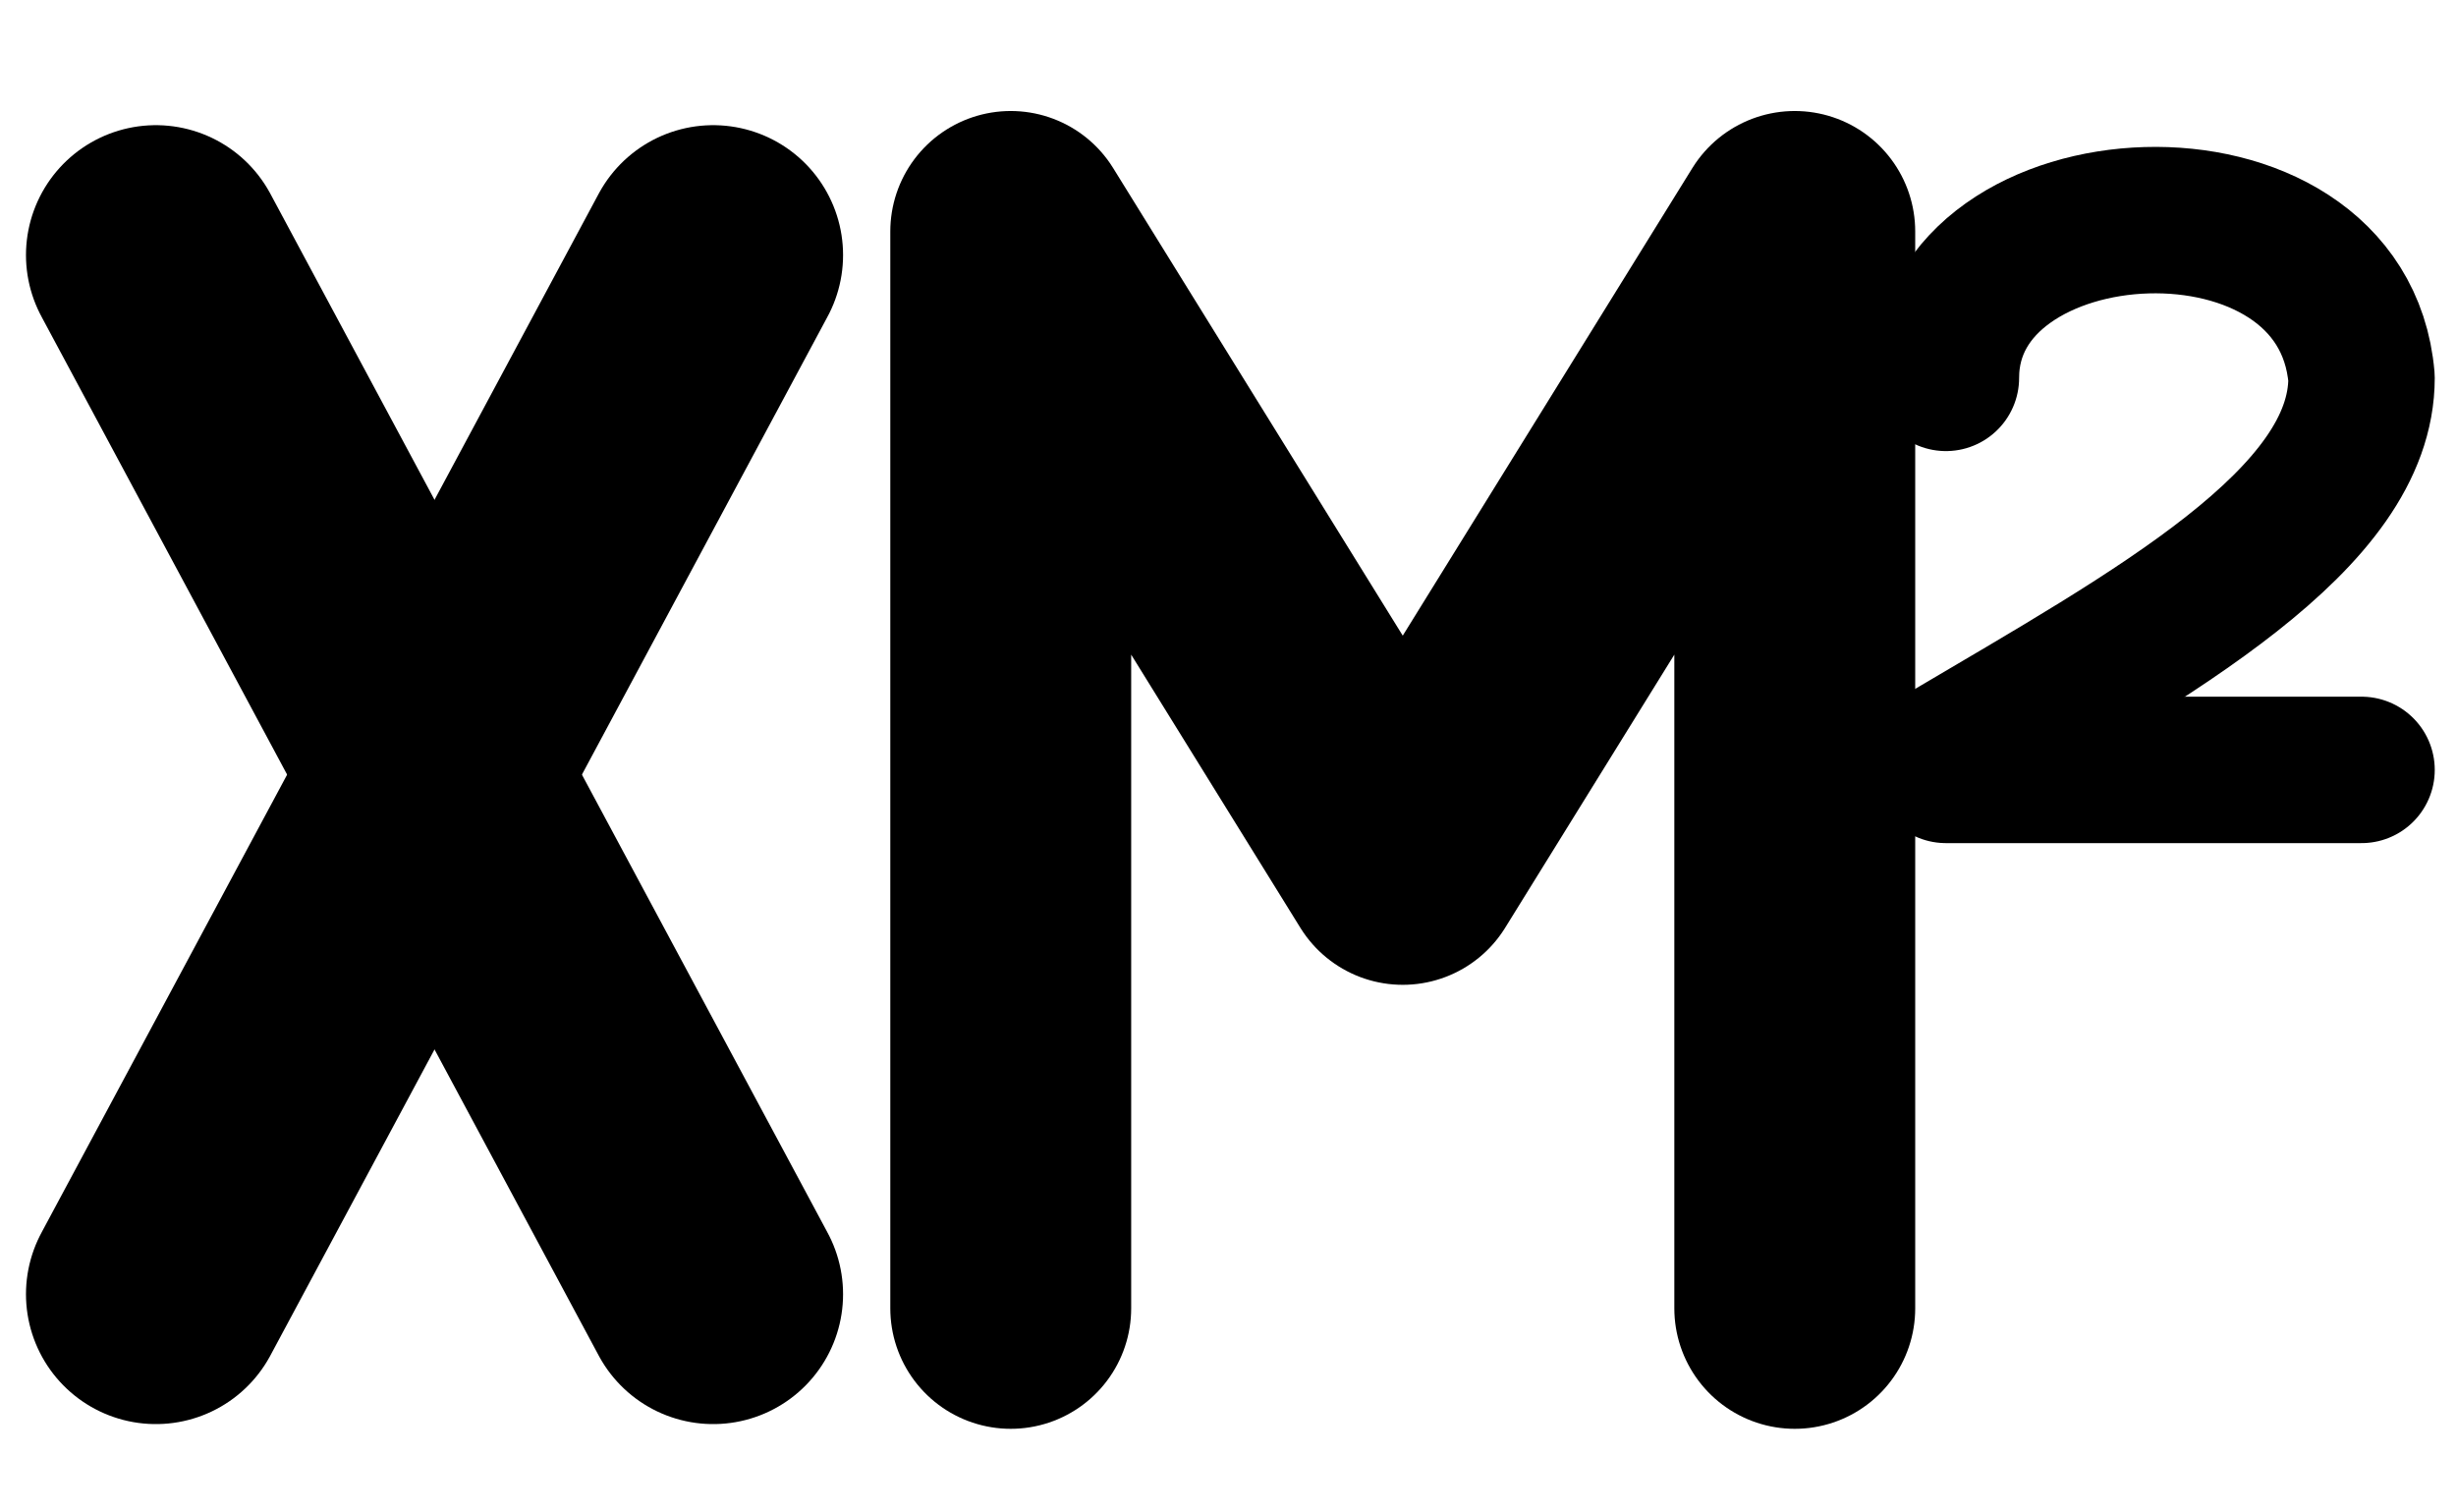
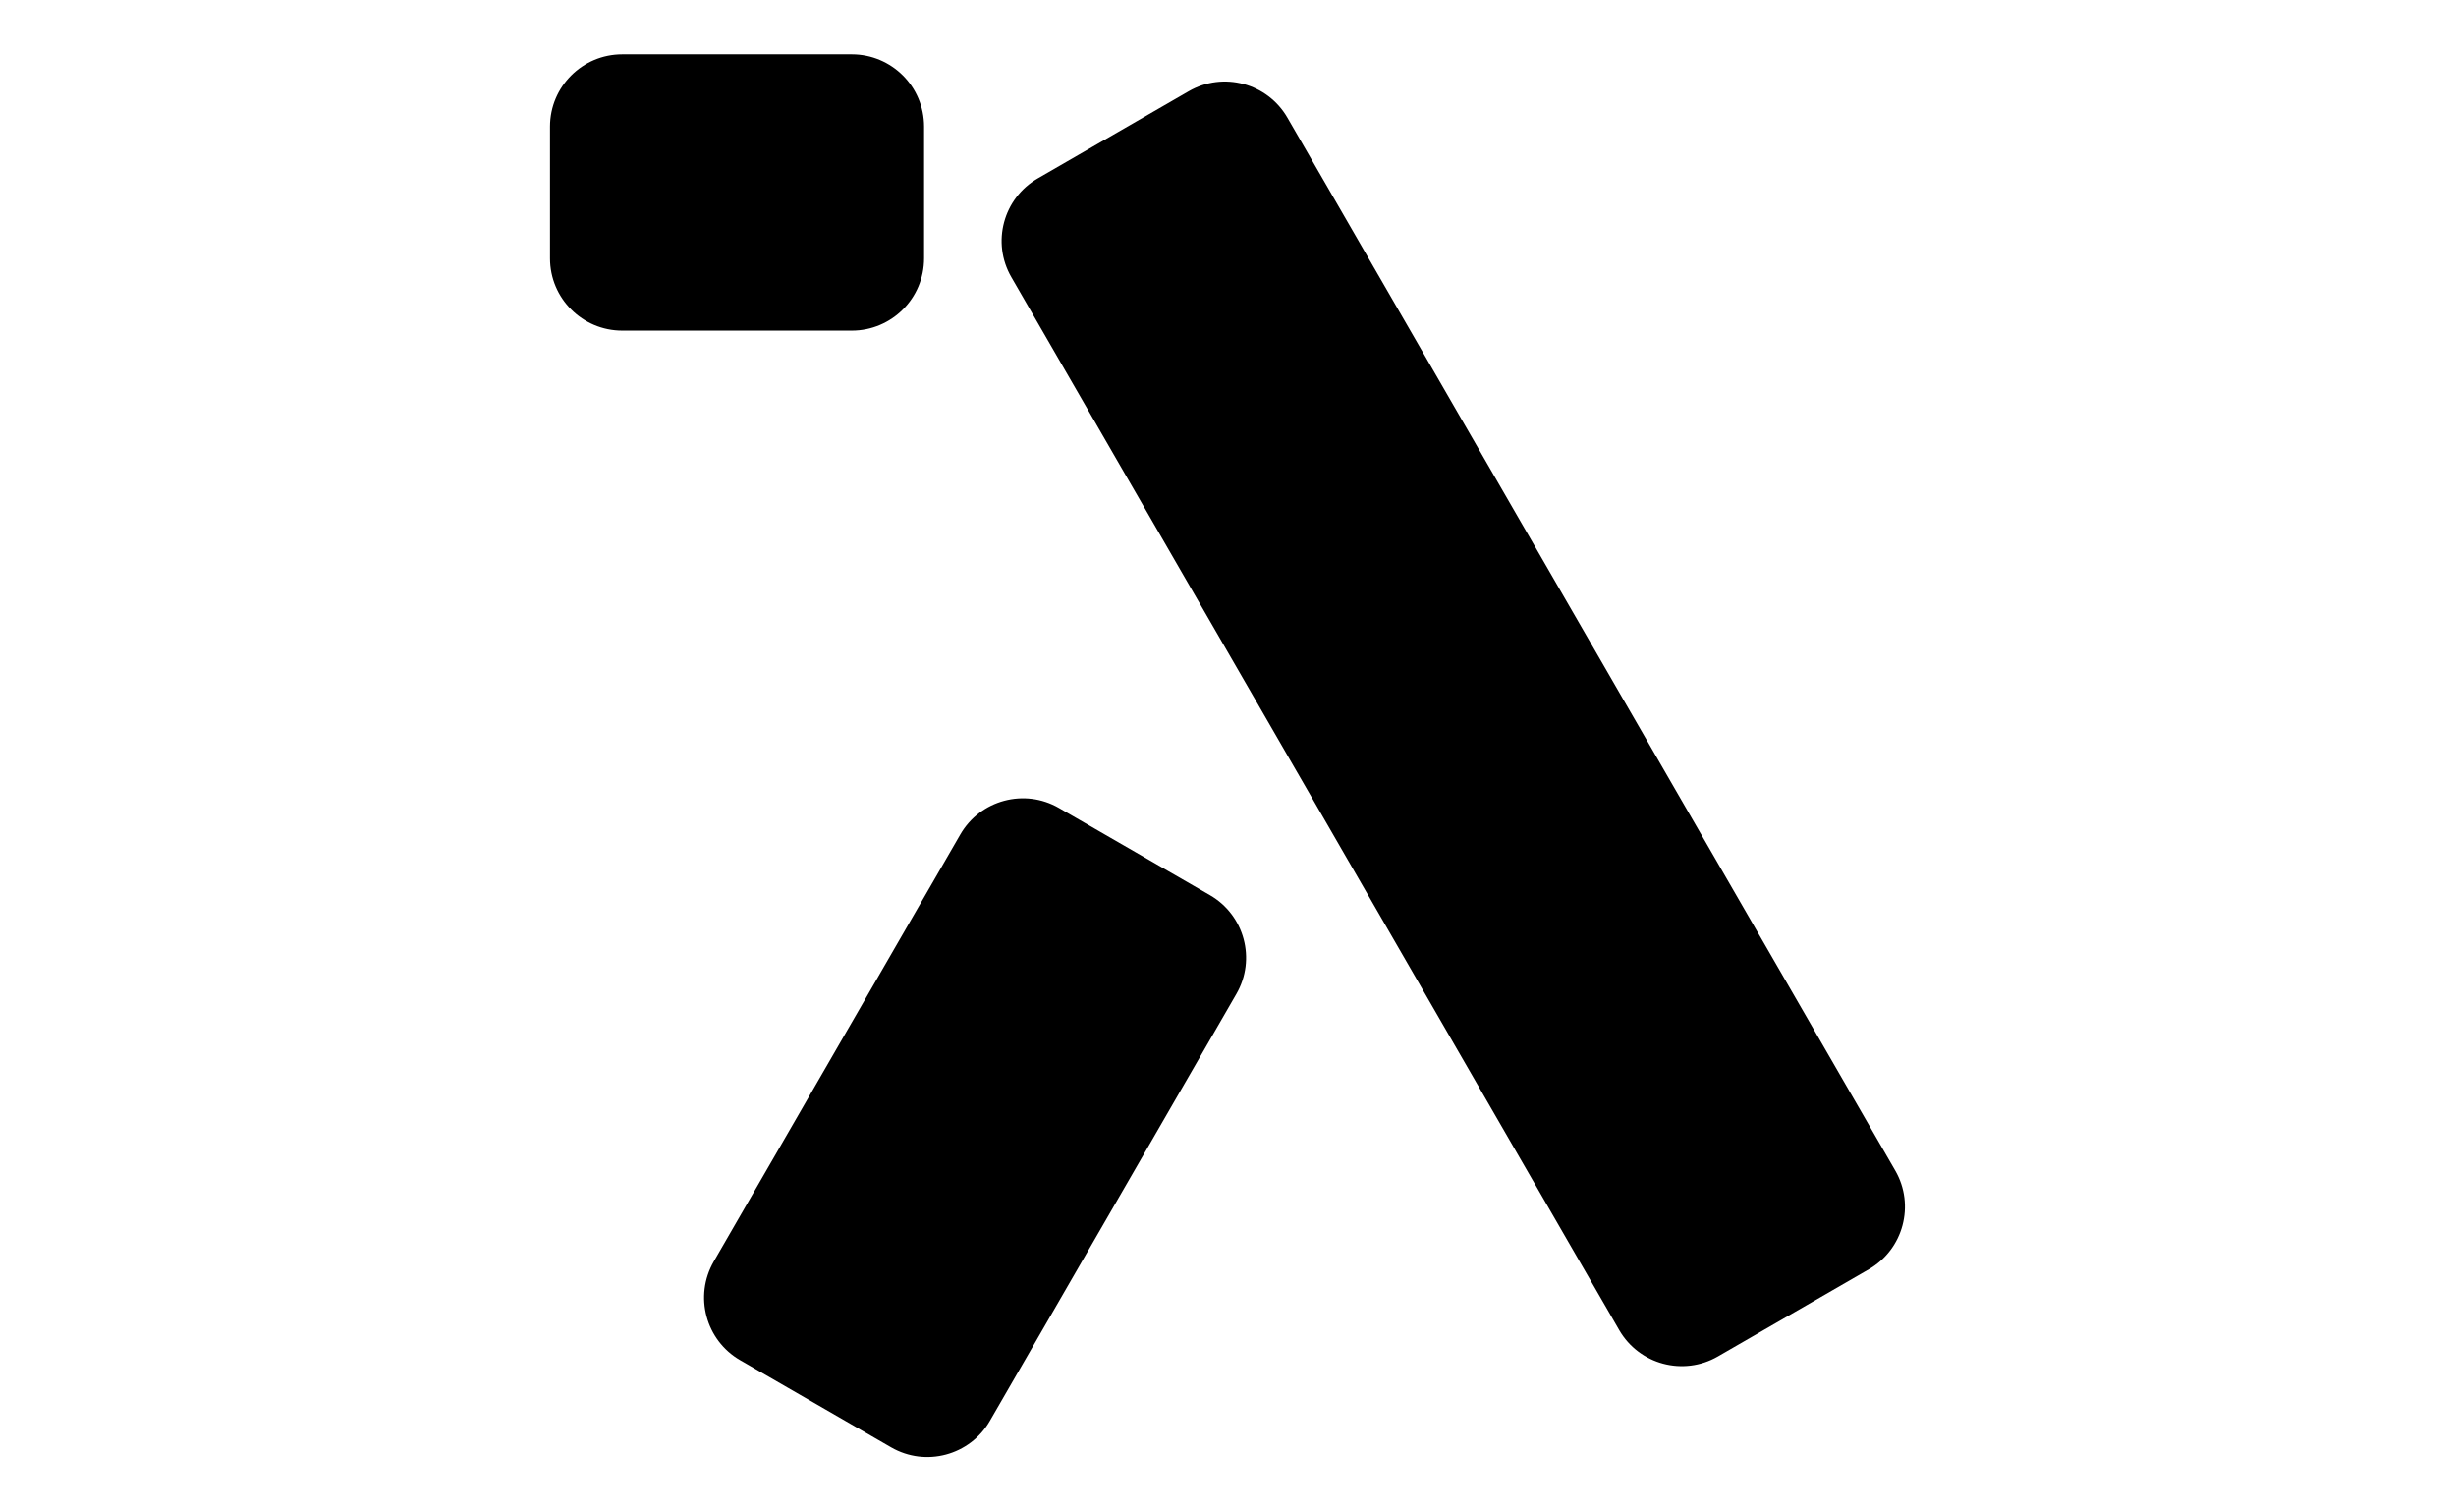
<svg xmlns="http://www.w3.org/2000/svg" width="26" height="16" viewBox="0 0 26 16" version="1.1">
-   <g fill="none" stroke="#000" stroke-linecap="round" stroke-linejoin="round">
-     <g stroke-width="2.75" transform="translate(4.6 8.2)">
-       <path d="M-2.95 -5.5 L2.95 5.5" />
-       <path d="M-2.95 5.5 L2.95 -5.5" />
-     </g>
-     <path stroke-width="2.55" d="M10.7 13.85 L10.7 2.45 L14.85 9.15 L19 2.45 L19 13.85" />
-     <g stroke-width="1.55" transform="translate(20.25 0.45)">
-       <path d="M0.35 3.55 C0.35 1.45 4.55 1.2 4.75 3.55 C4.75 5.05 2.55 6.25 0.35 7.55" />
-       <path d="M0.35 7.7 H4.75" />
-     </g>
+   <g fill="#000" transform="translate(13 8) scale(0.0225) translate(-513 -512)">
+     <rect x="-320" y="-75" width="640" height="150" rx="34" transform="translate(619 497) rotate(60)" />
+     <rect x="-150" y="-75" width="300" height="150" rx="34" transform="translate(394 687) rotate(-60)" />
+     <rect x="194" y="182" width="176" height="130" rx="34" />
  </g>
</svg>
